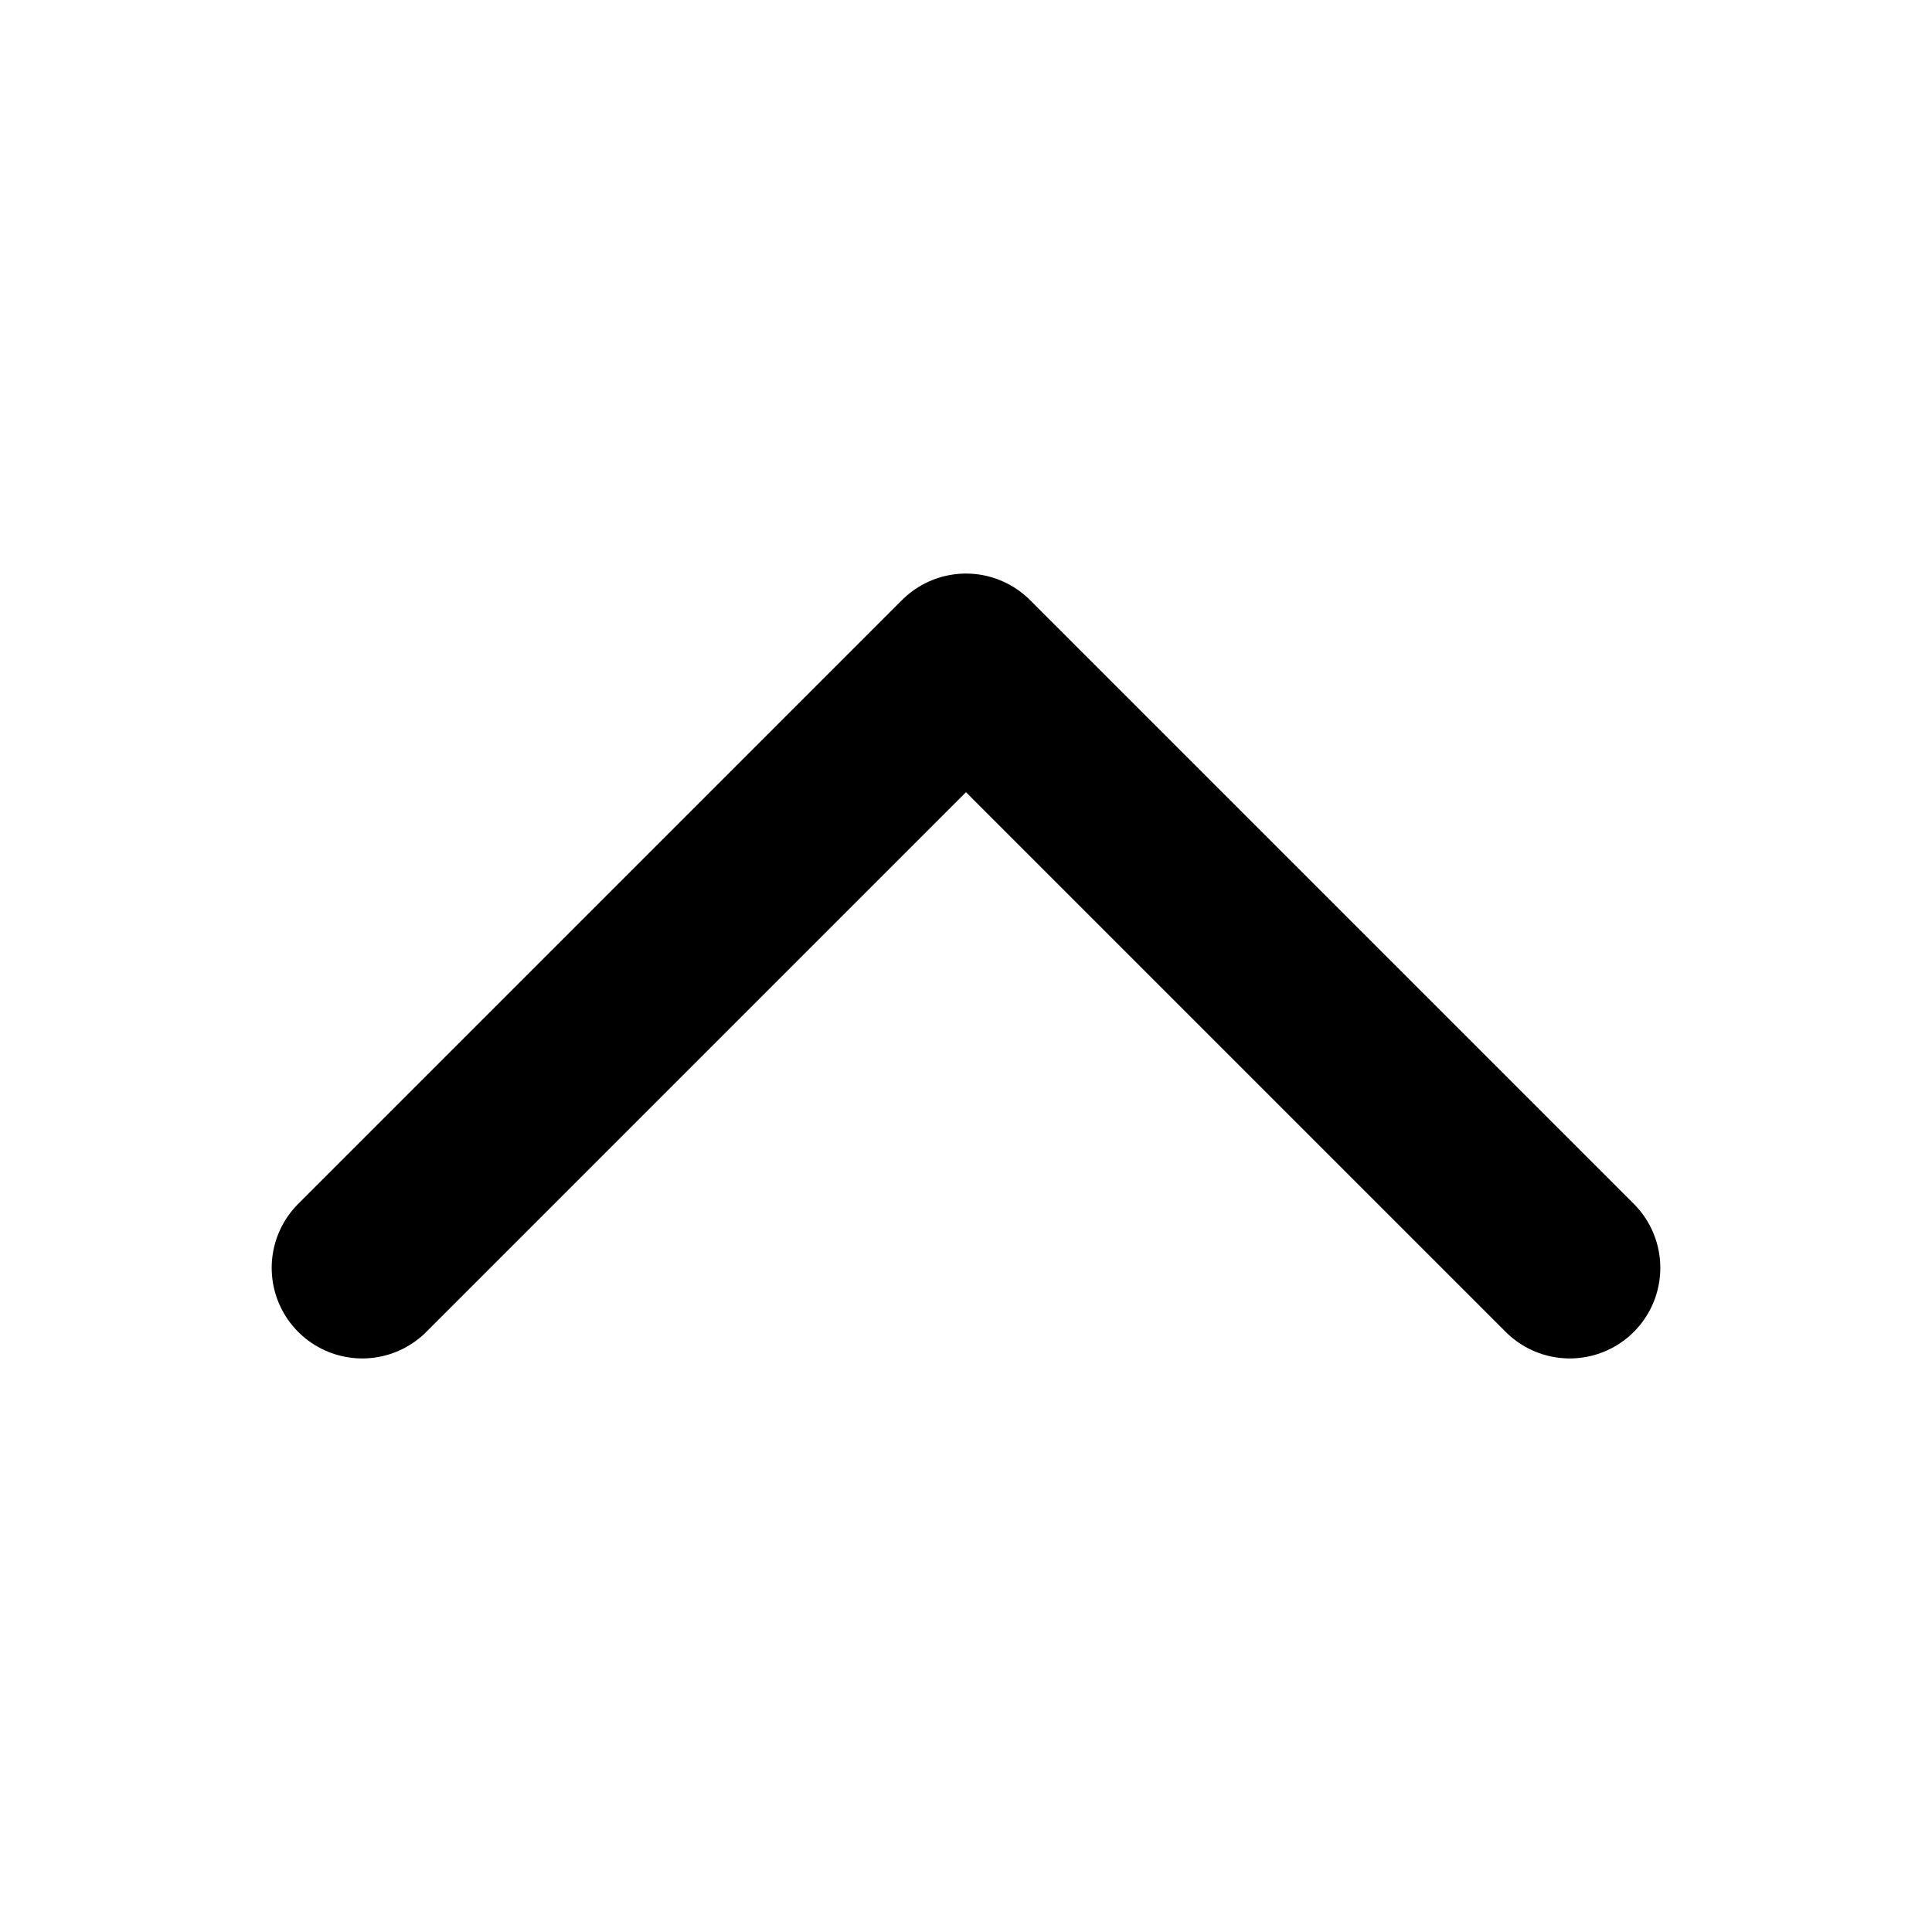
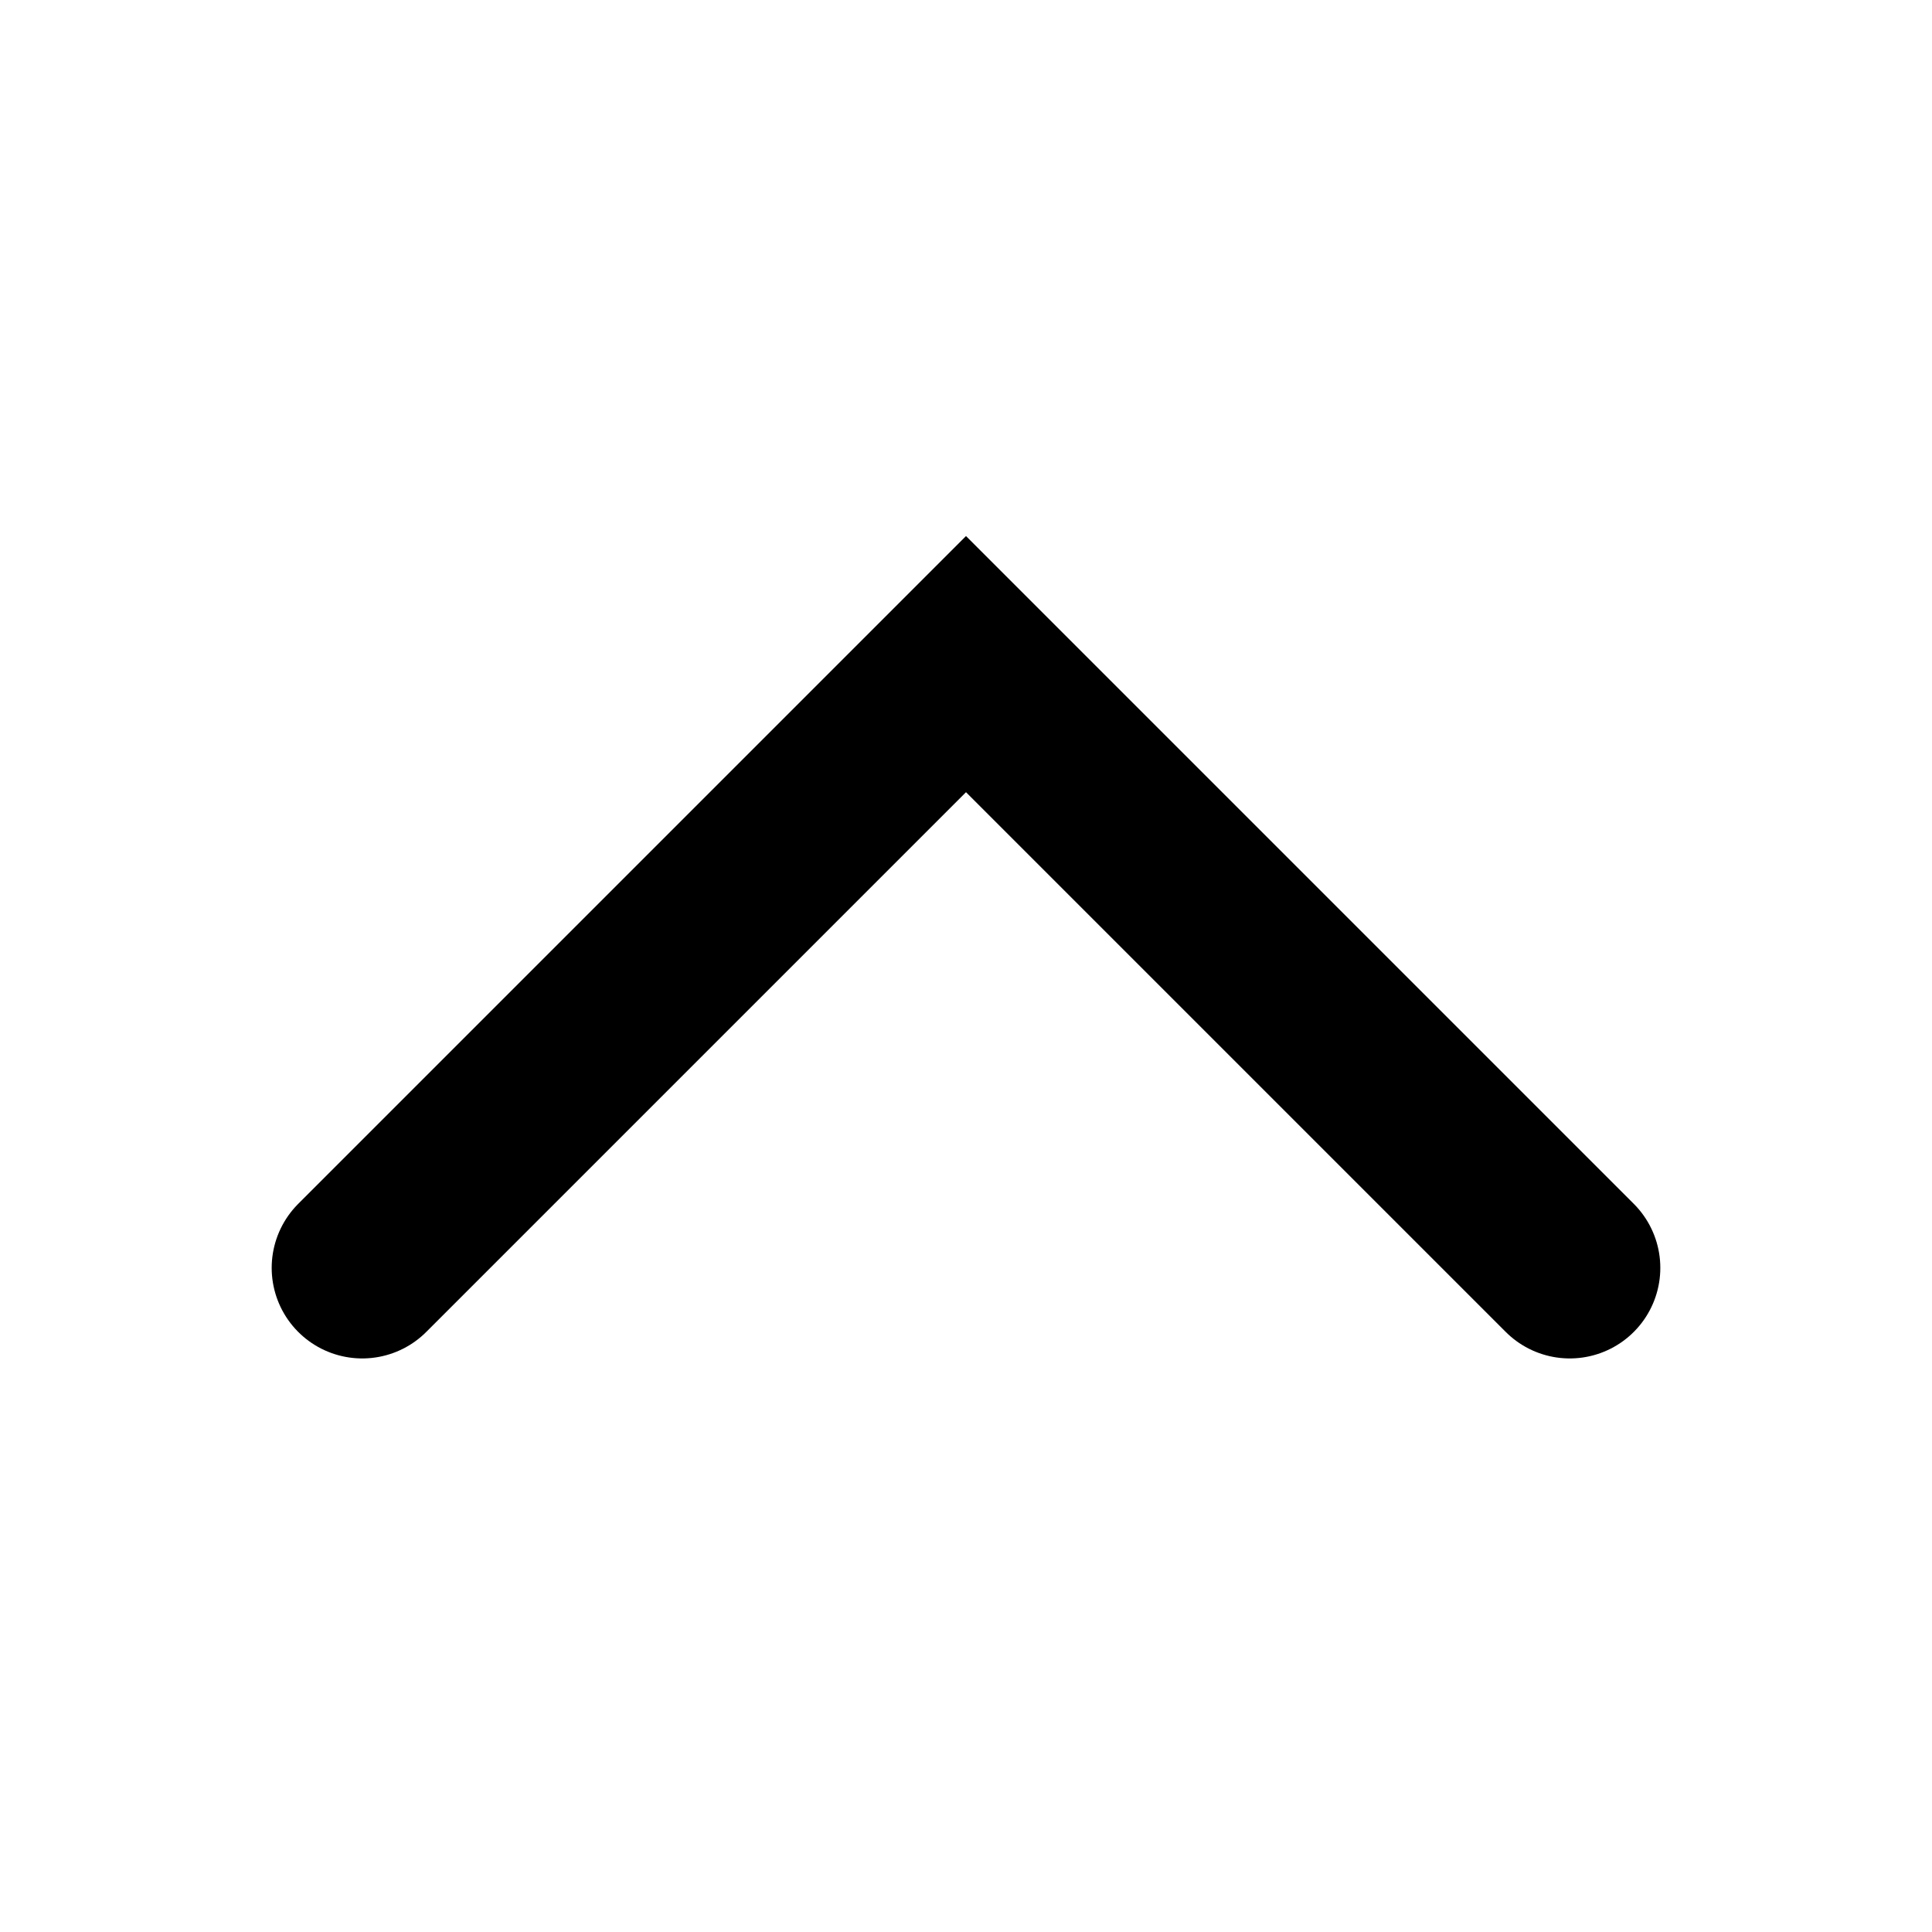
<svg xmlns="http://www.w3.org/2000/svg" width="16" height="16" viewBox="0 0 16 16" fill="none">
  <defs>
    <clipPath id="chevron-up-16-frame">
      <rect width="16" height="16" />
    </clipPath>
  </defs>
  <g clip-path="url(#chevron-up-16-frame)">
-     <path d="M3 10.5 L8 5.5 M8 5.5 L13 10.5" stroke-width="1.5" stroke="currentColor" stroke-linecap="round" stroke-linejoin="miter" fill="none" />
+     <path d="M 3 10.5 L 8 5.5 L 13 10.5" stroke-width="1.5" stroke="currentColor" stroke-linecap="round" stroke-linejoin="miter" fill="none" />
  </g>
</svg>
